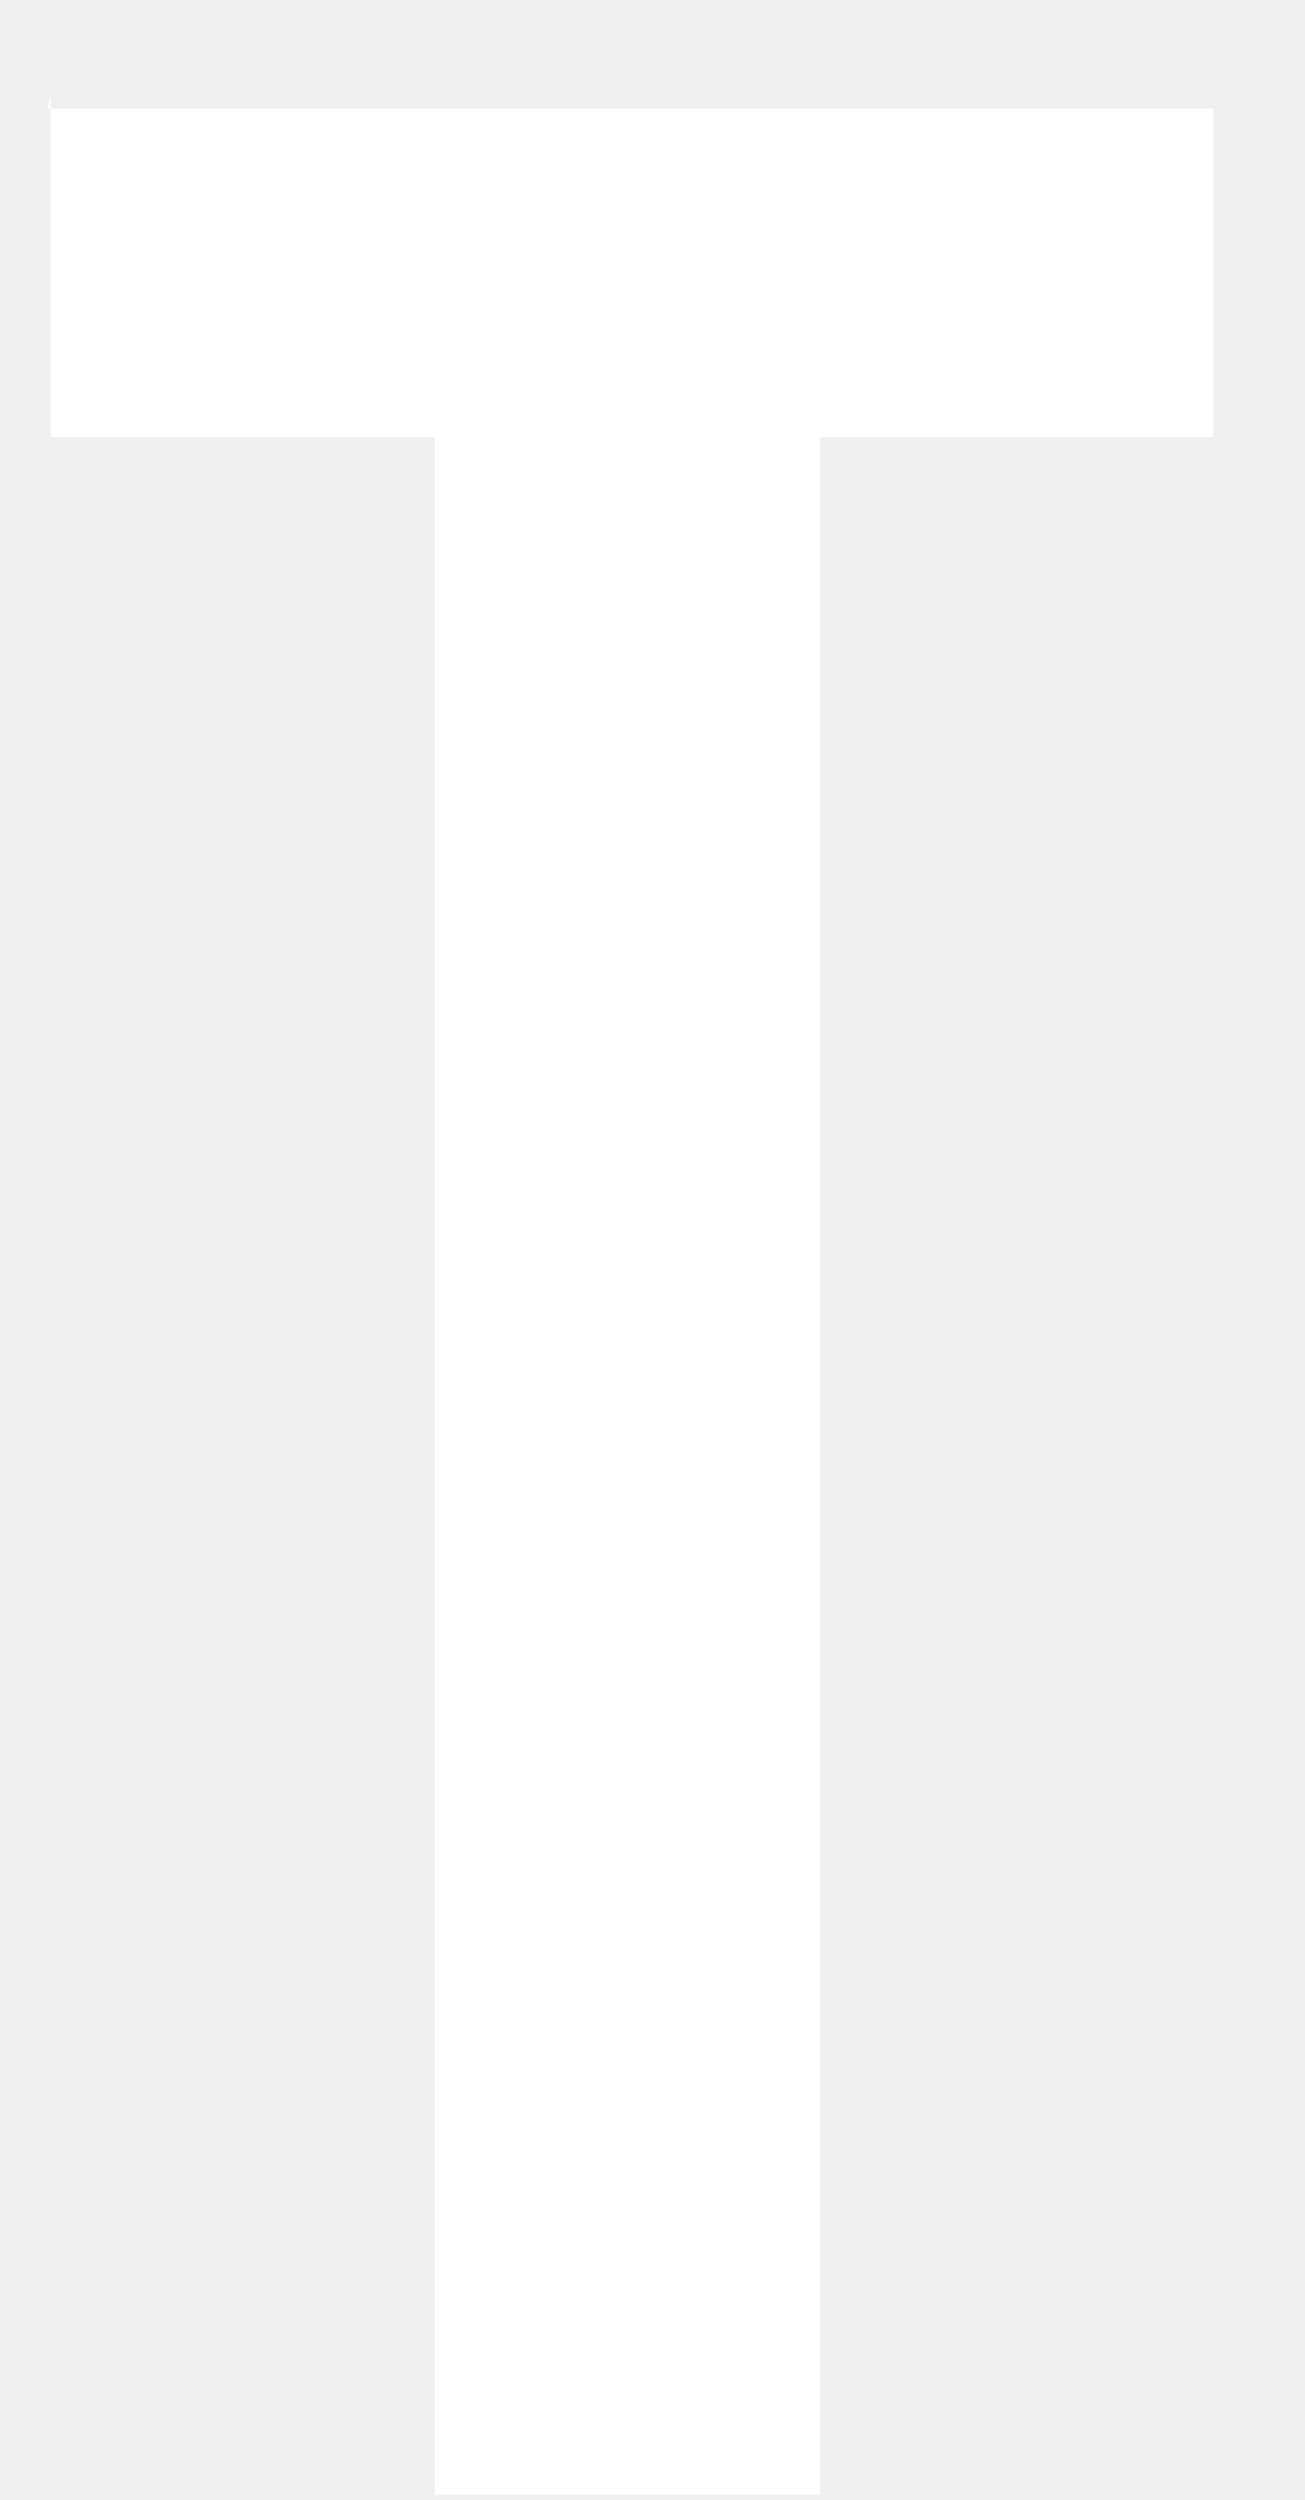
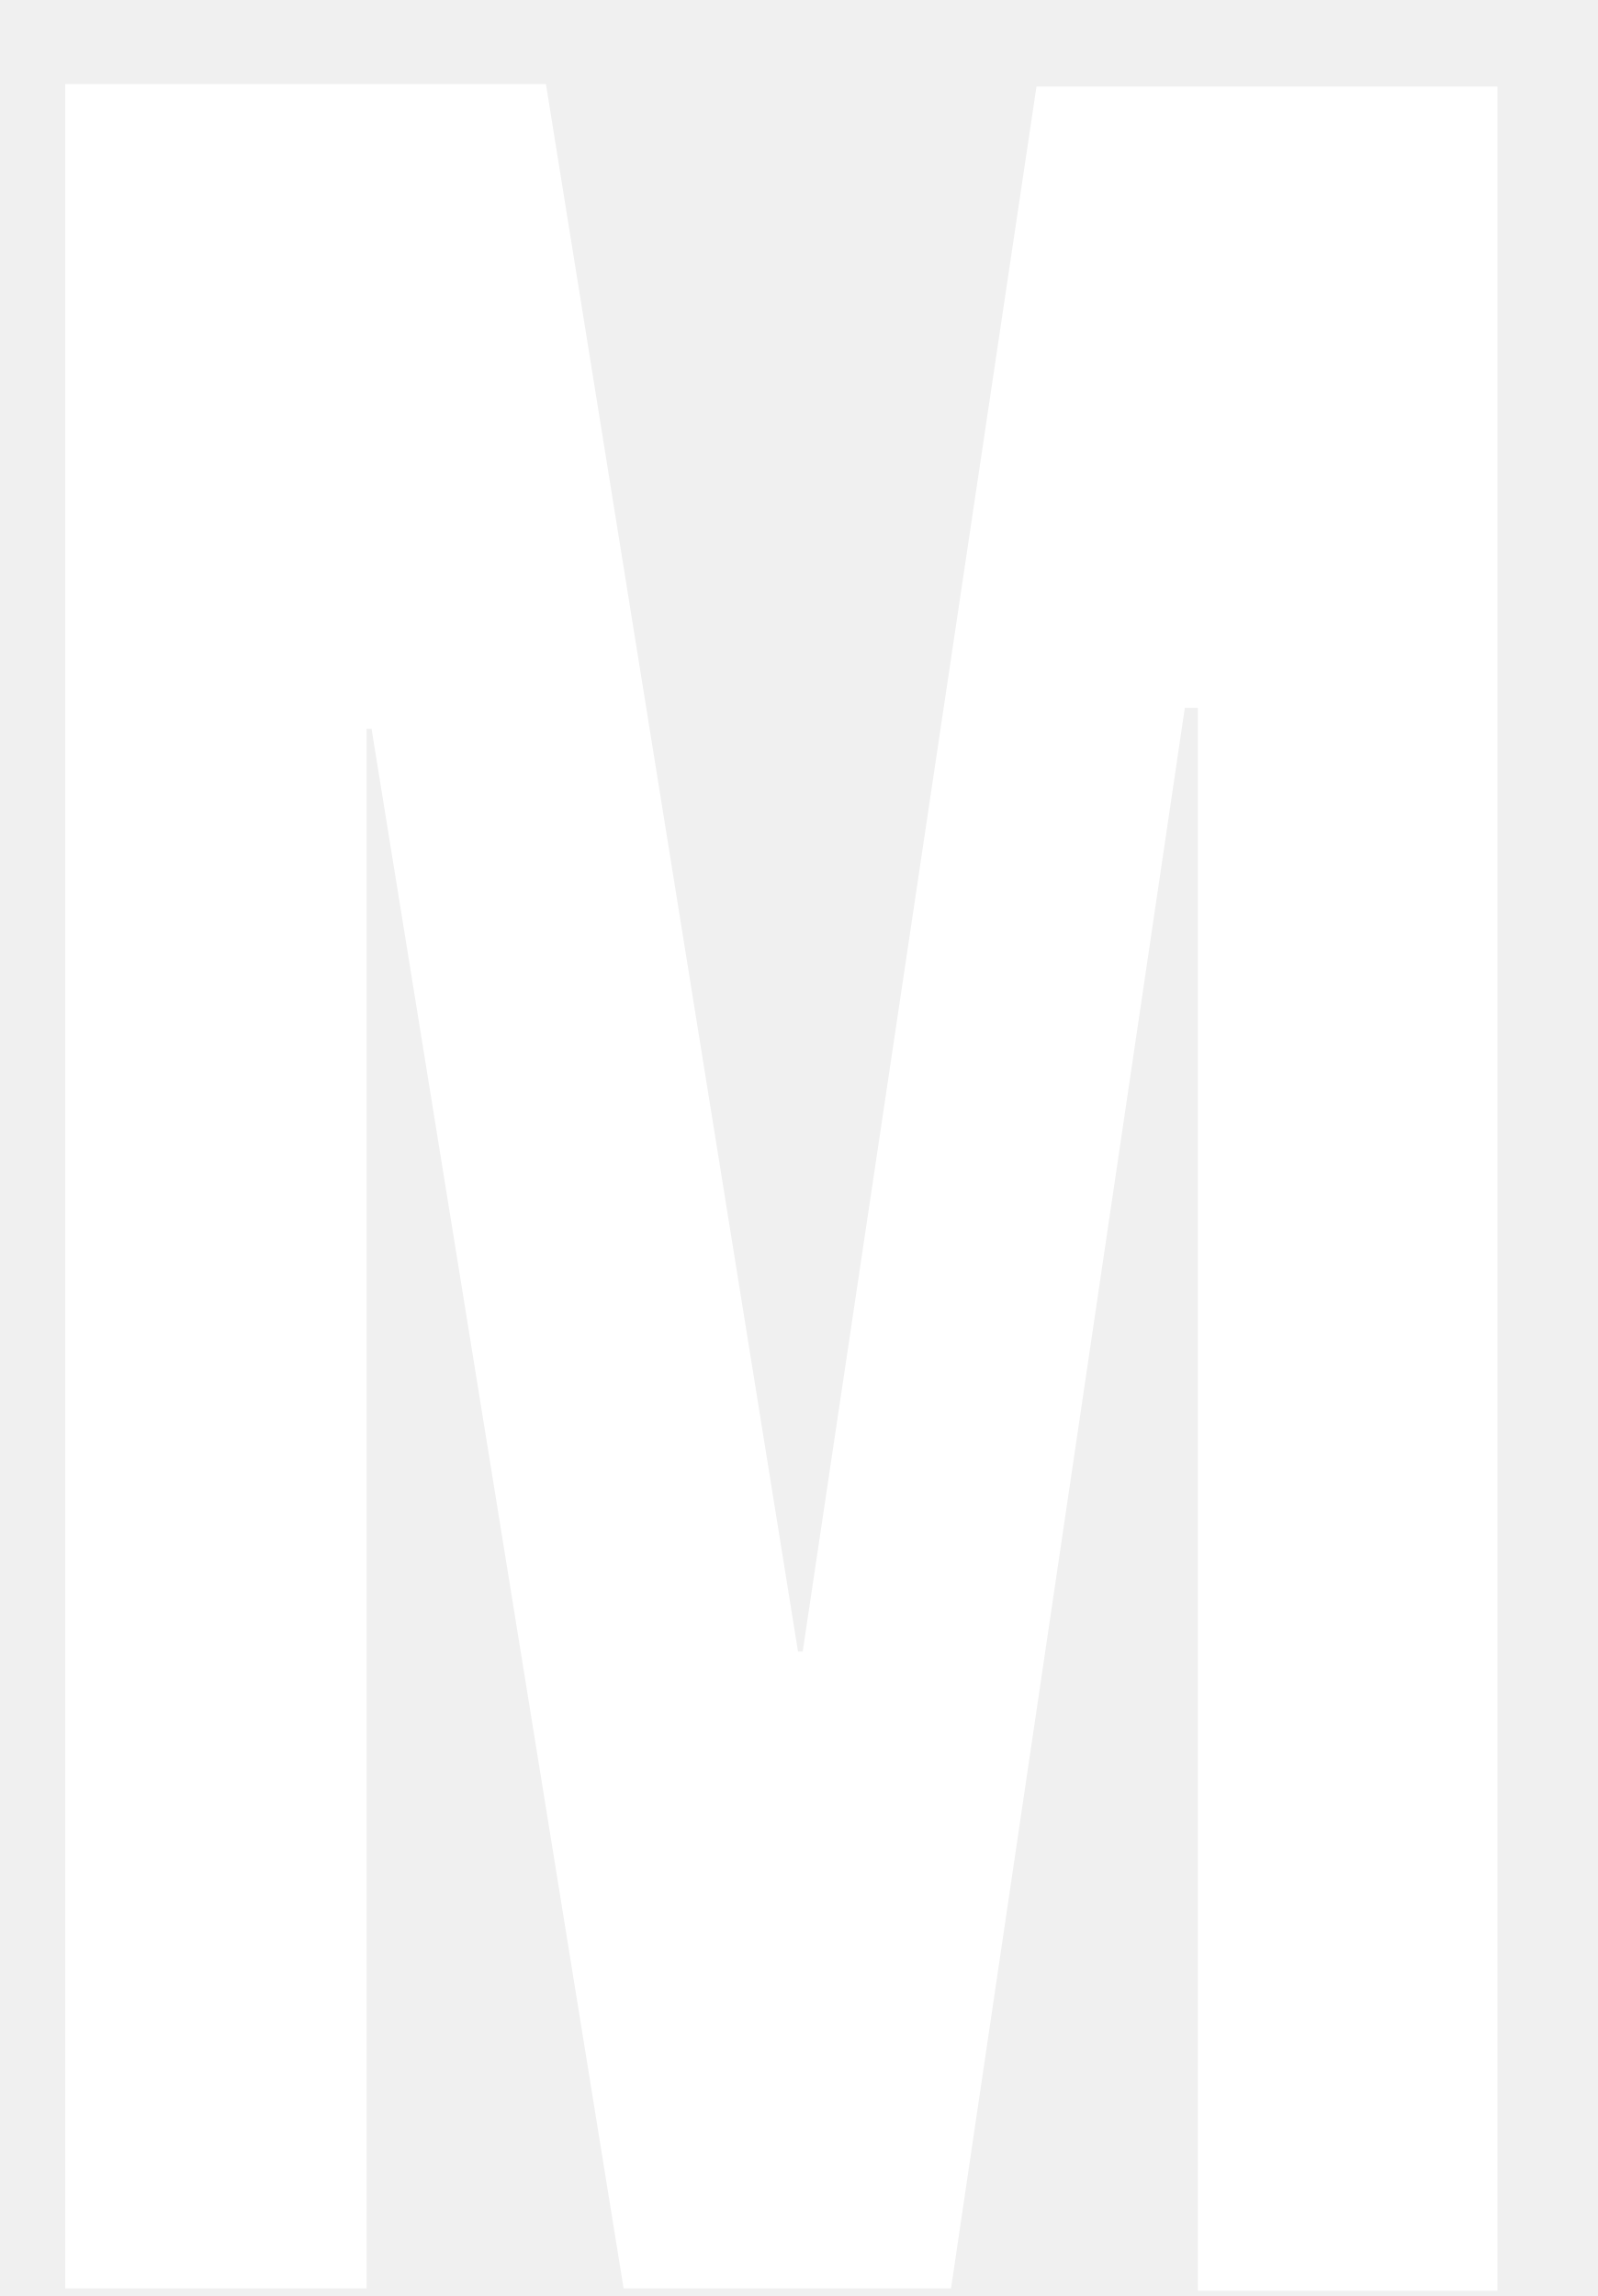
- <svg xmlns="http://www.w3.org/2000/svg" version="1.1" width="12px" height="23px">
-   <g transform="matrix(1 0 0 1 -246 -24 )">
-     <path d="M 0.465 0.87  L 0.435 1  L 11.163 1  L 11.163 4.021  L 7.545 4.021  L 7.545 22.951  L 4 22.951  L 4 4.021  L 0.465 4.021  L 0.465 0.87  Z " fill-rule="nonzero" fill="#ffffff" stroke="none" transform="matrix(1 0 0 1 246 24 )" />
+ <svg xmlns="http://www.w3.org/2000/svg" version="1.1" width="16px" height="23px">
+   <g transform="matrix(1 0 0 1 -258 -24 )">
+     <path d="M 7.994 16.544  L 7.99 16.544  L 8.041 16.544  L 10.383 0.867  L 15 0.867  L 15 22.947  L 12 22.947  L 12 7.091  L 11.869 7.091  L 9.527 22.924  L 6.247 22.924  L 3.722 7.301  L 3.672 7.301  L 3.672 22.924  L 0.653 22.924  L 0.653 0.843  L 5.469 0.843  L 7.994 16.544  Z " fill-rule="nonzero" fill="#ffffff" stroke="none" transform="matrix(1 0 0 1 258 24 )" />
  </g>
</svg>
